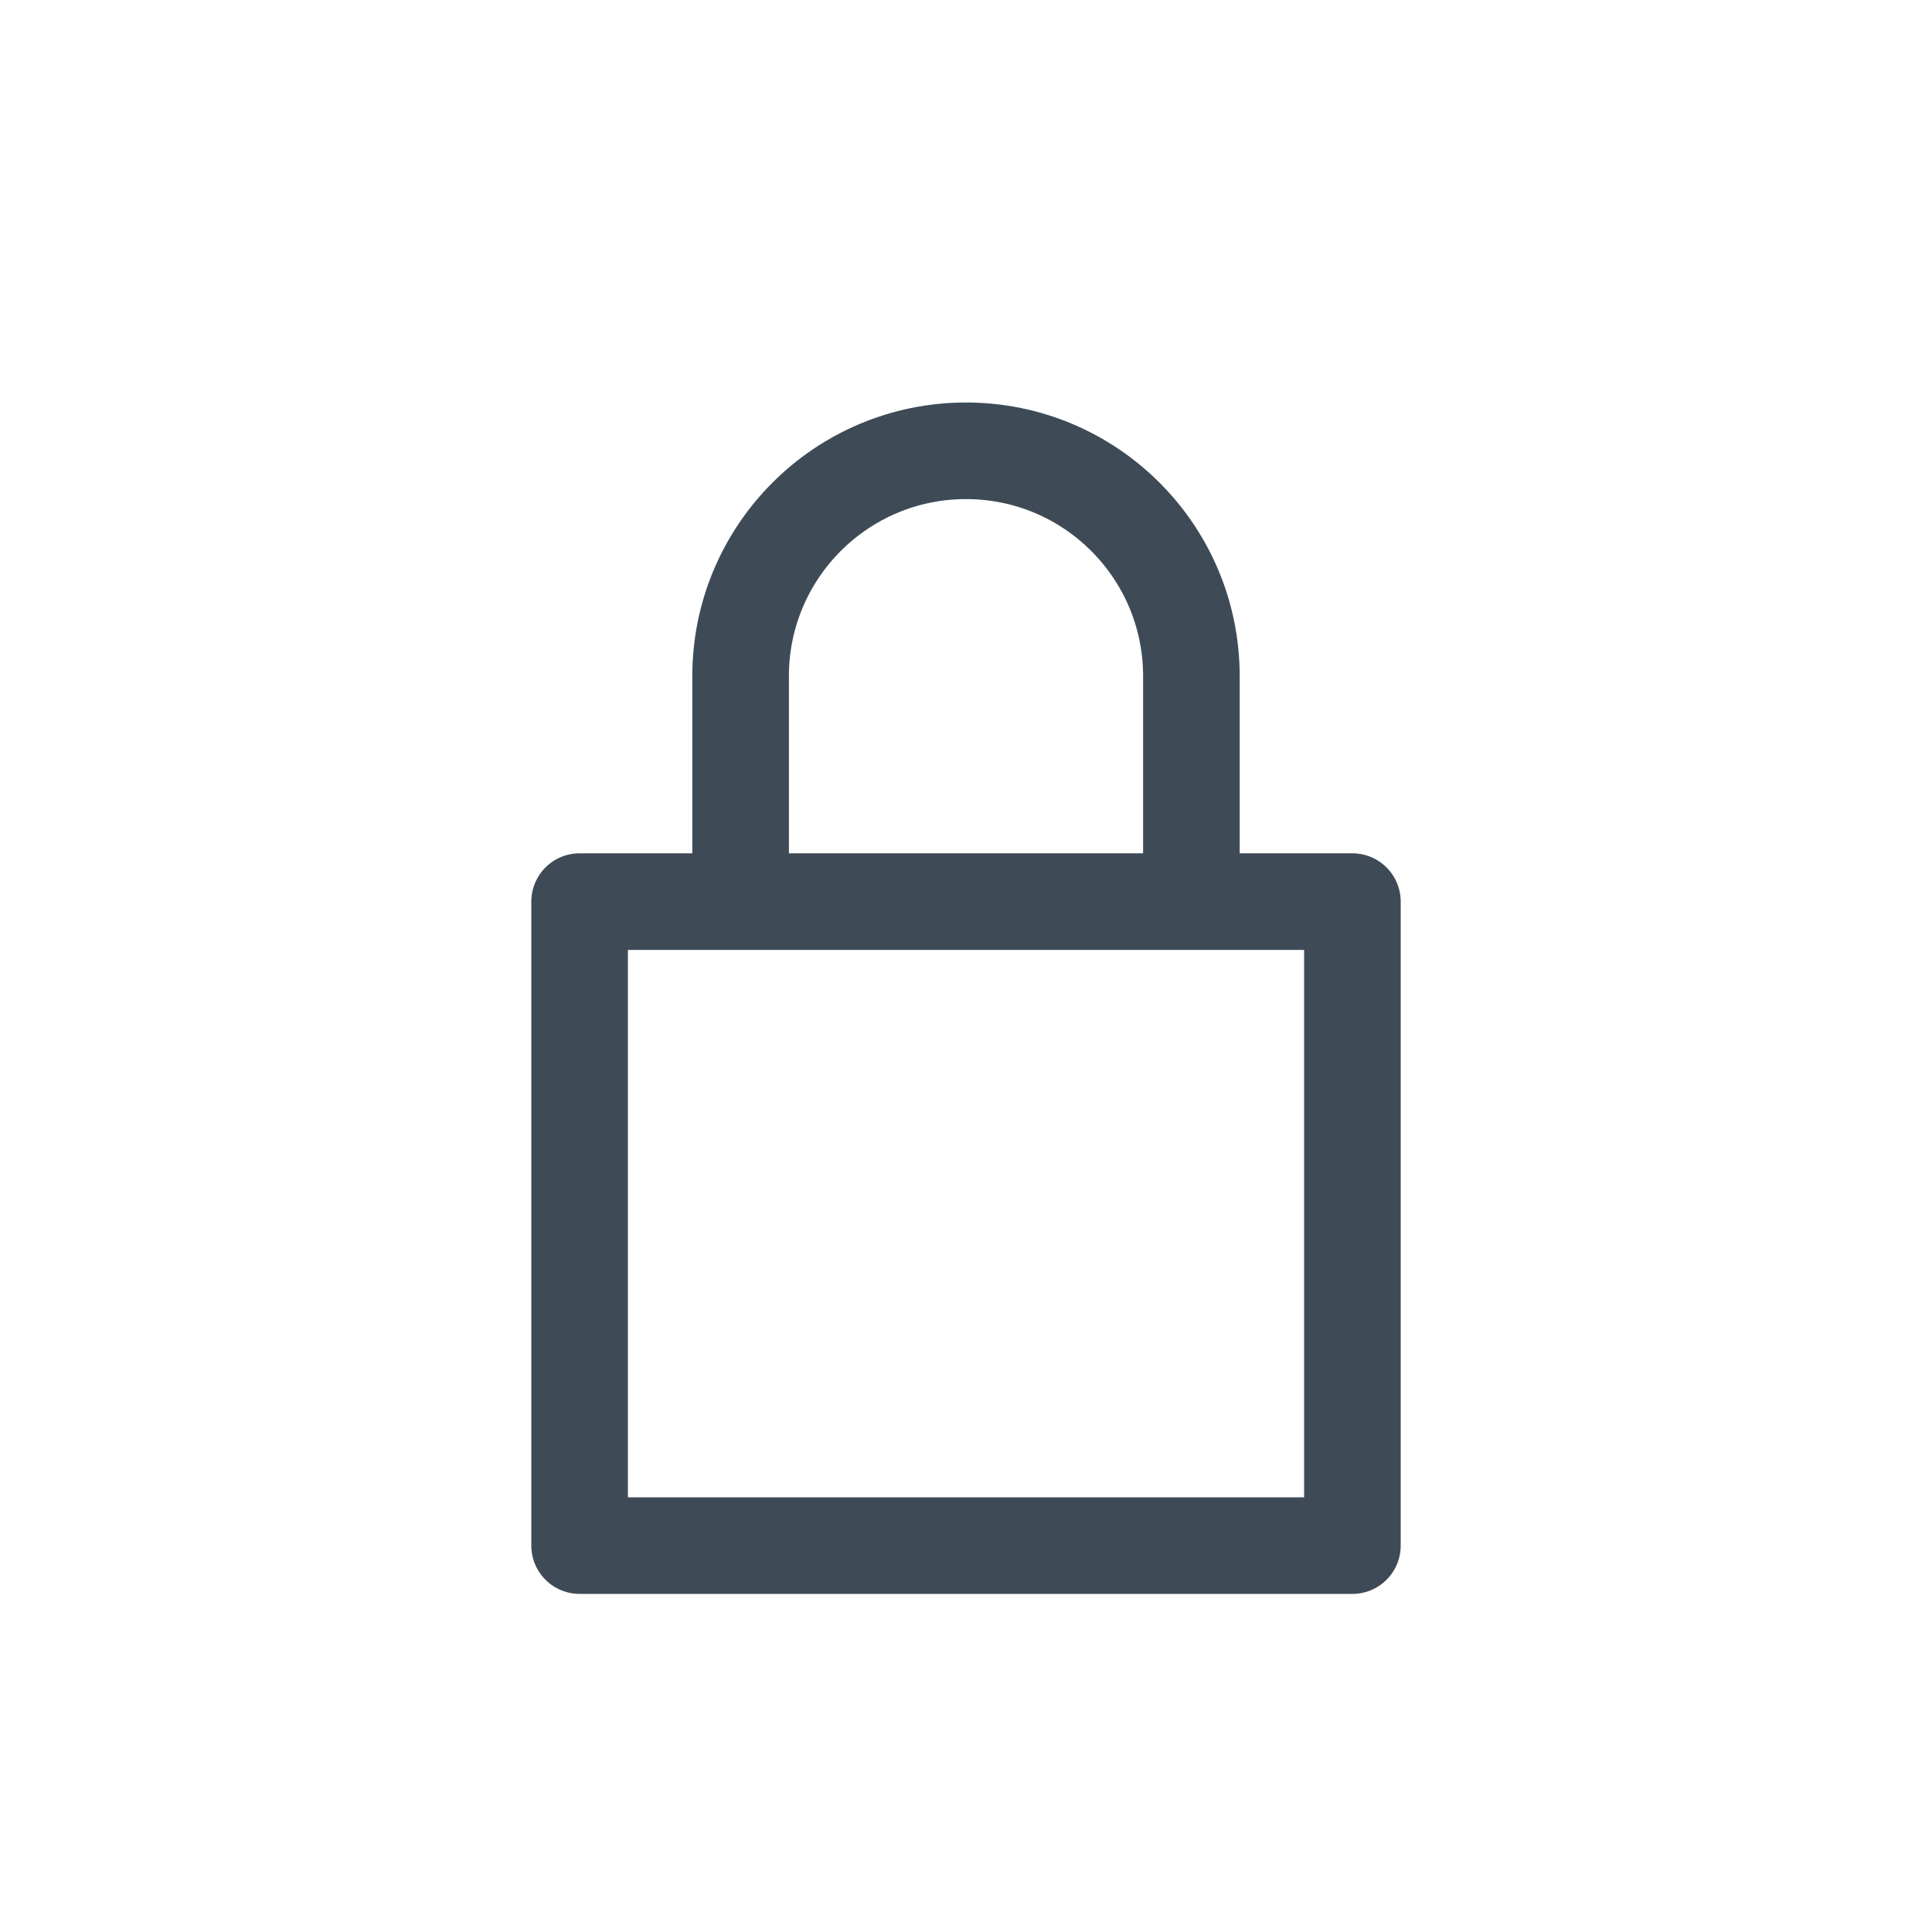
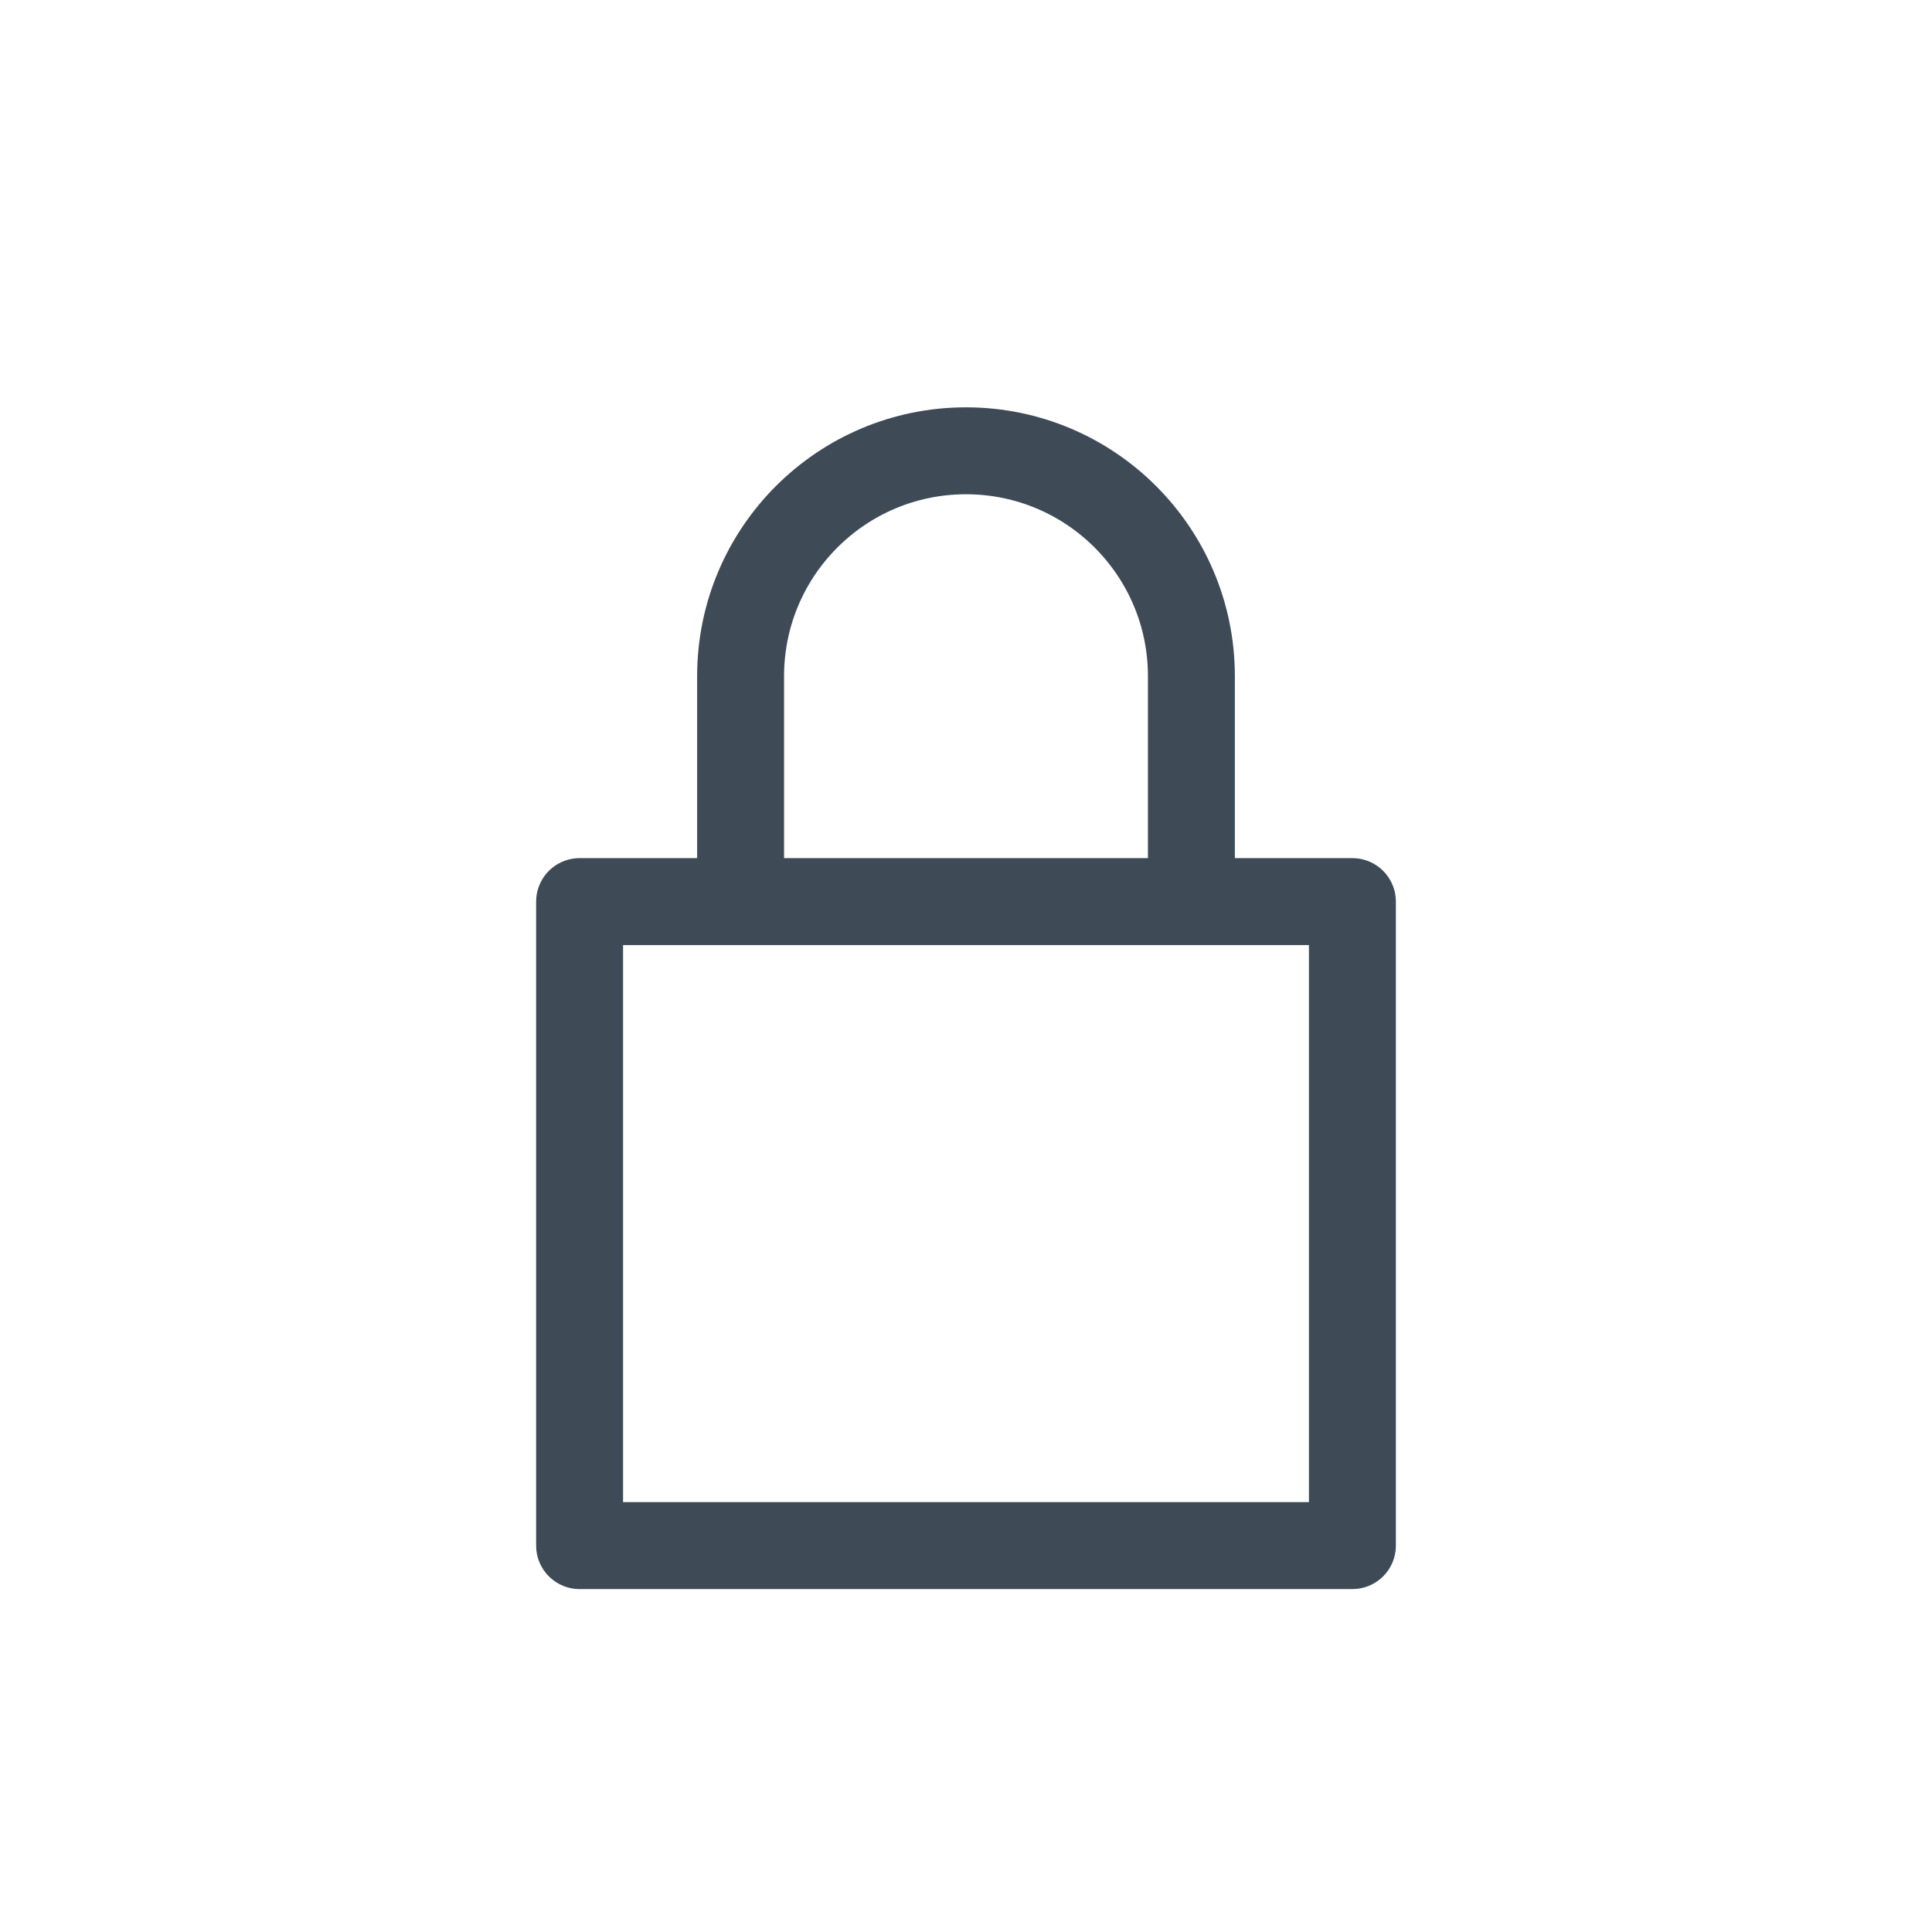
<svg xmlns="http://www.w3.org/2000/svg" viewBox="0 0 24 24" width="24" height="24">
-   <path d="M6 11h12v10H6zM8.5 11V7.5a3.5 3.5 0 0 1 7 0V11" transform="translate(2.4 2.4) scale(.8)" fill="none" stroke="#3E4B57" stroke-width="1.5" stroke-linecap="round" stroke-linejoin="round" />
+   <path d="M6 11h12v10H6zM8.5 11V7.5a3.5 3.5 0 0 1 7 0V11" transform="translate(2.4 2.4) scale(.8)" fill="none" stroke="#3E4B57" stroke-width="1.35" stroke-linecap="round" stroke-linejoin="round" />
</svg>
